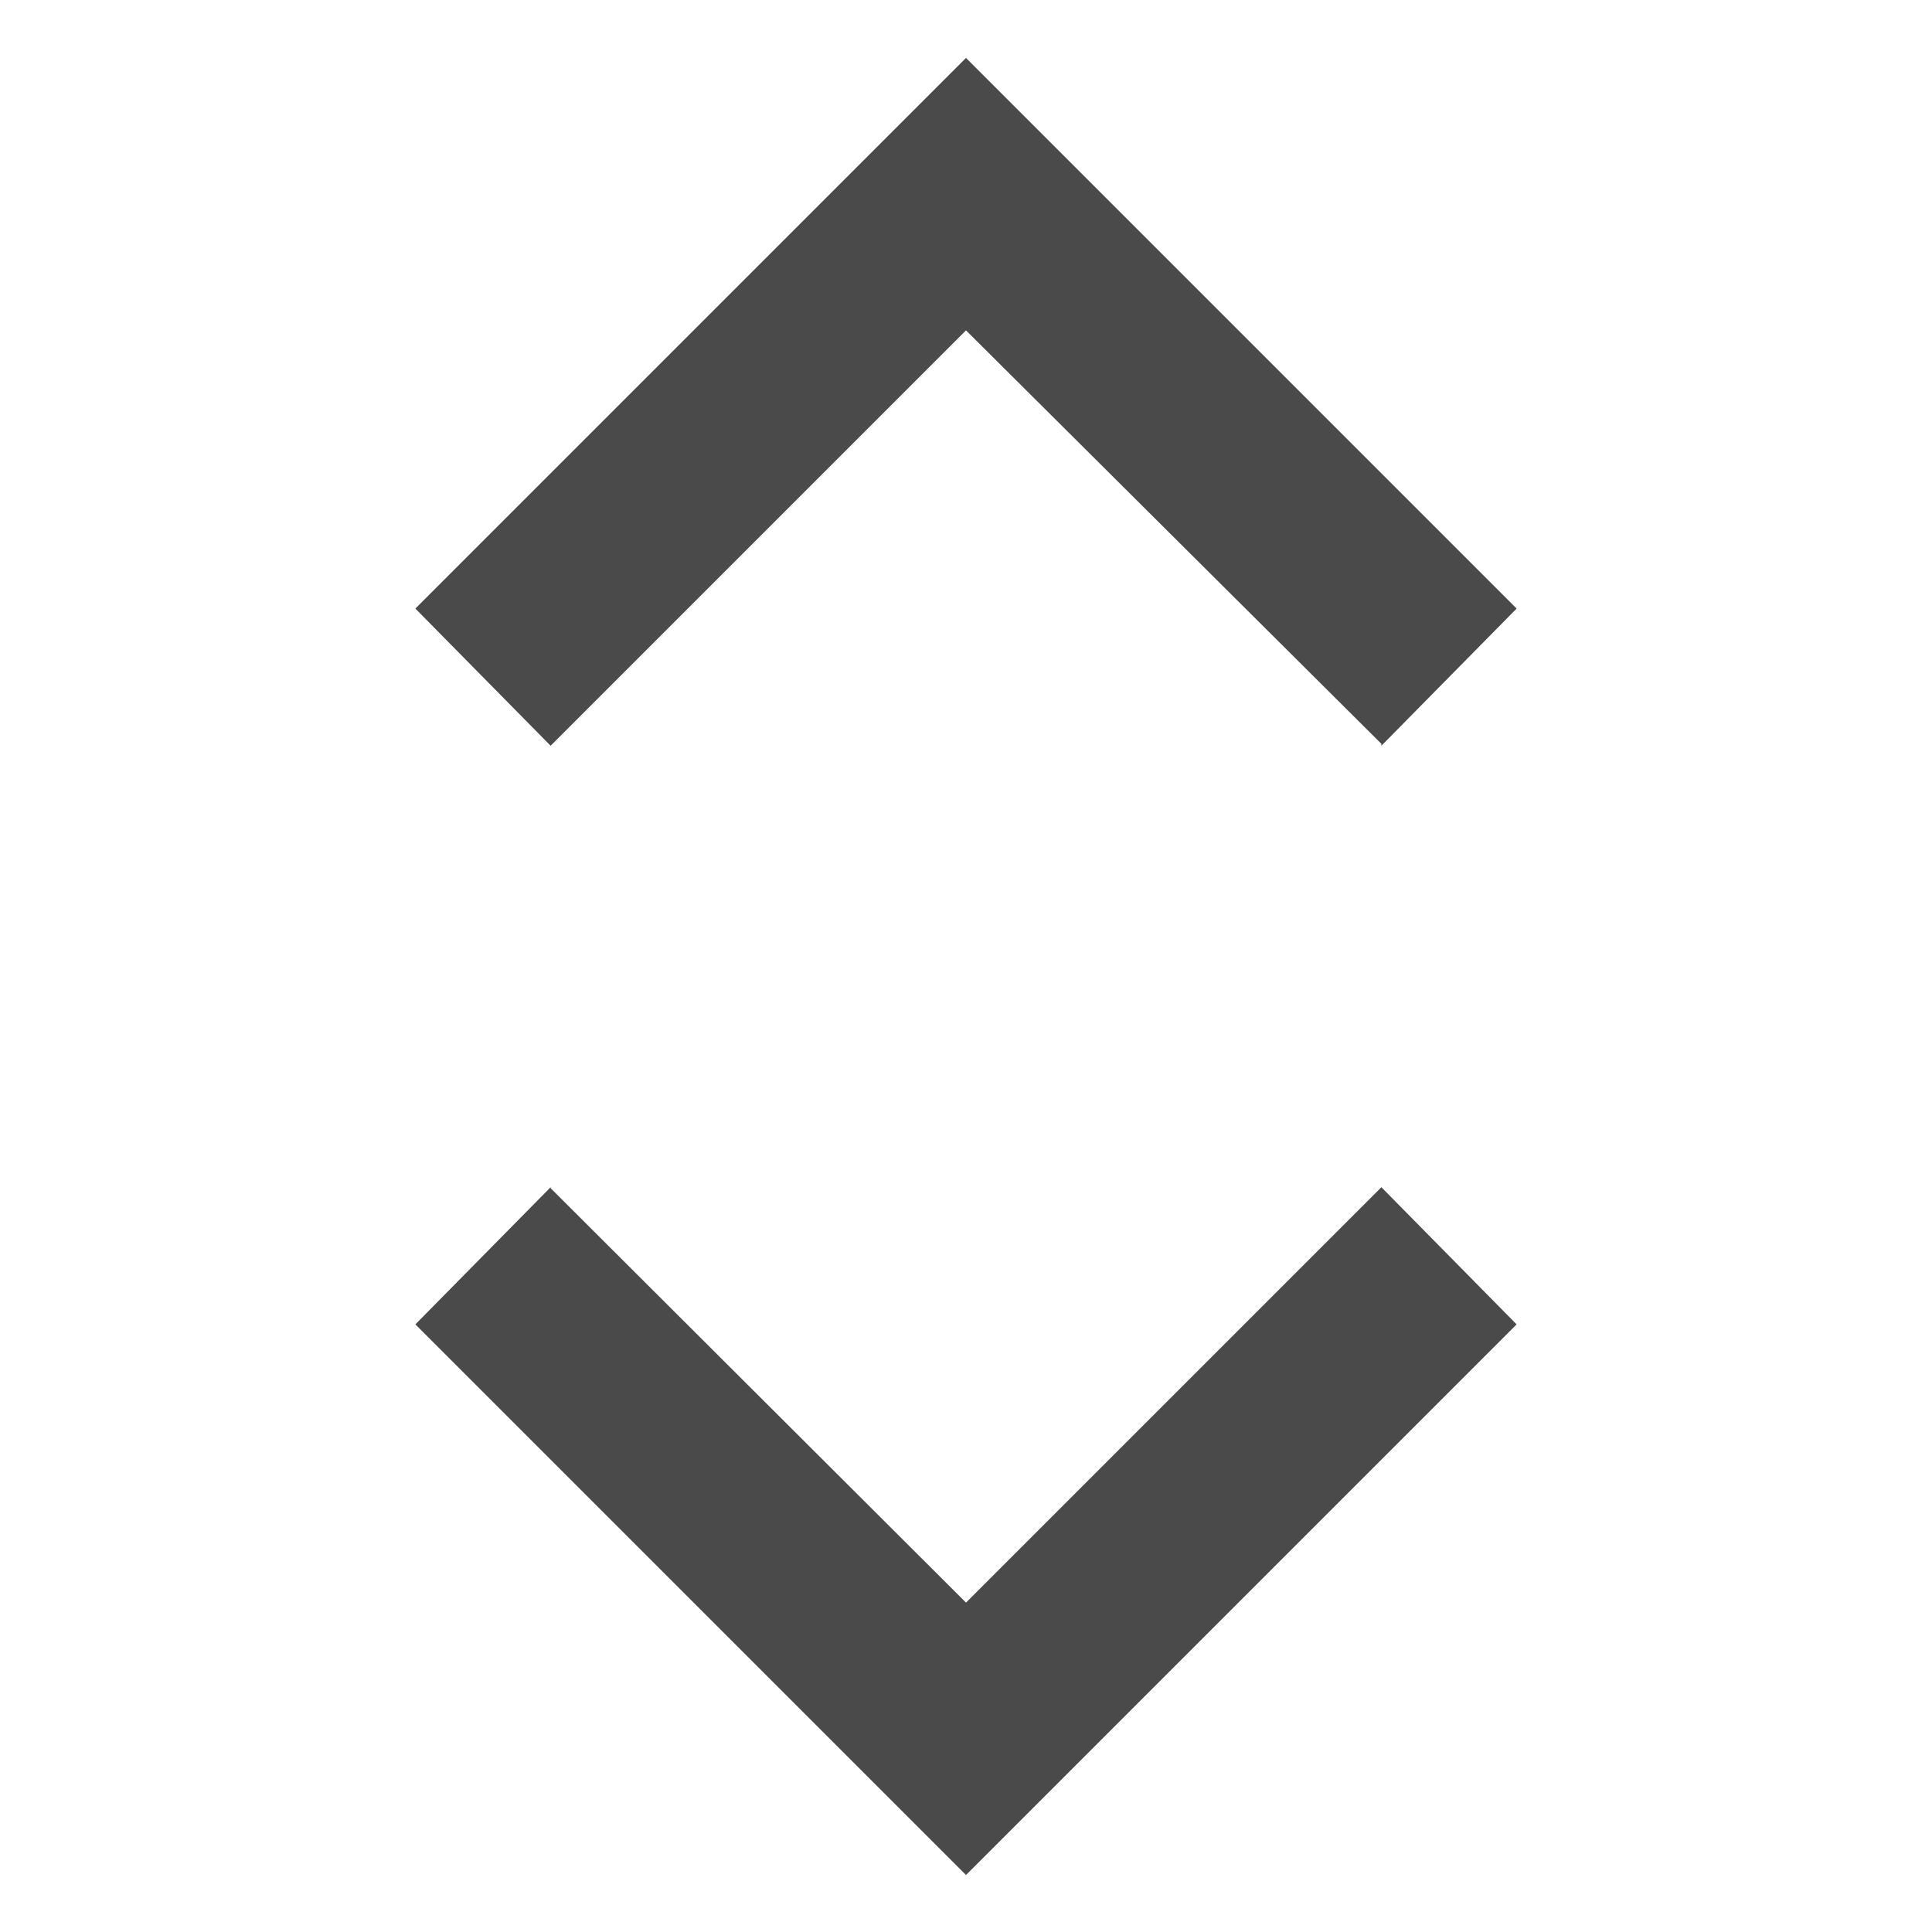
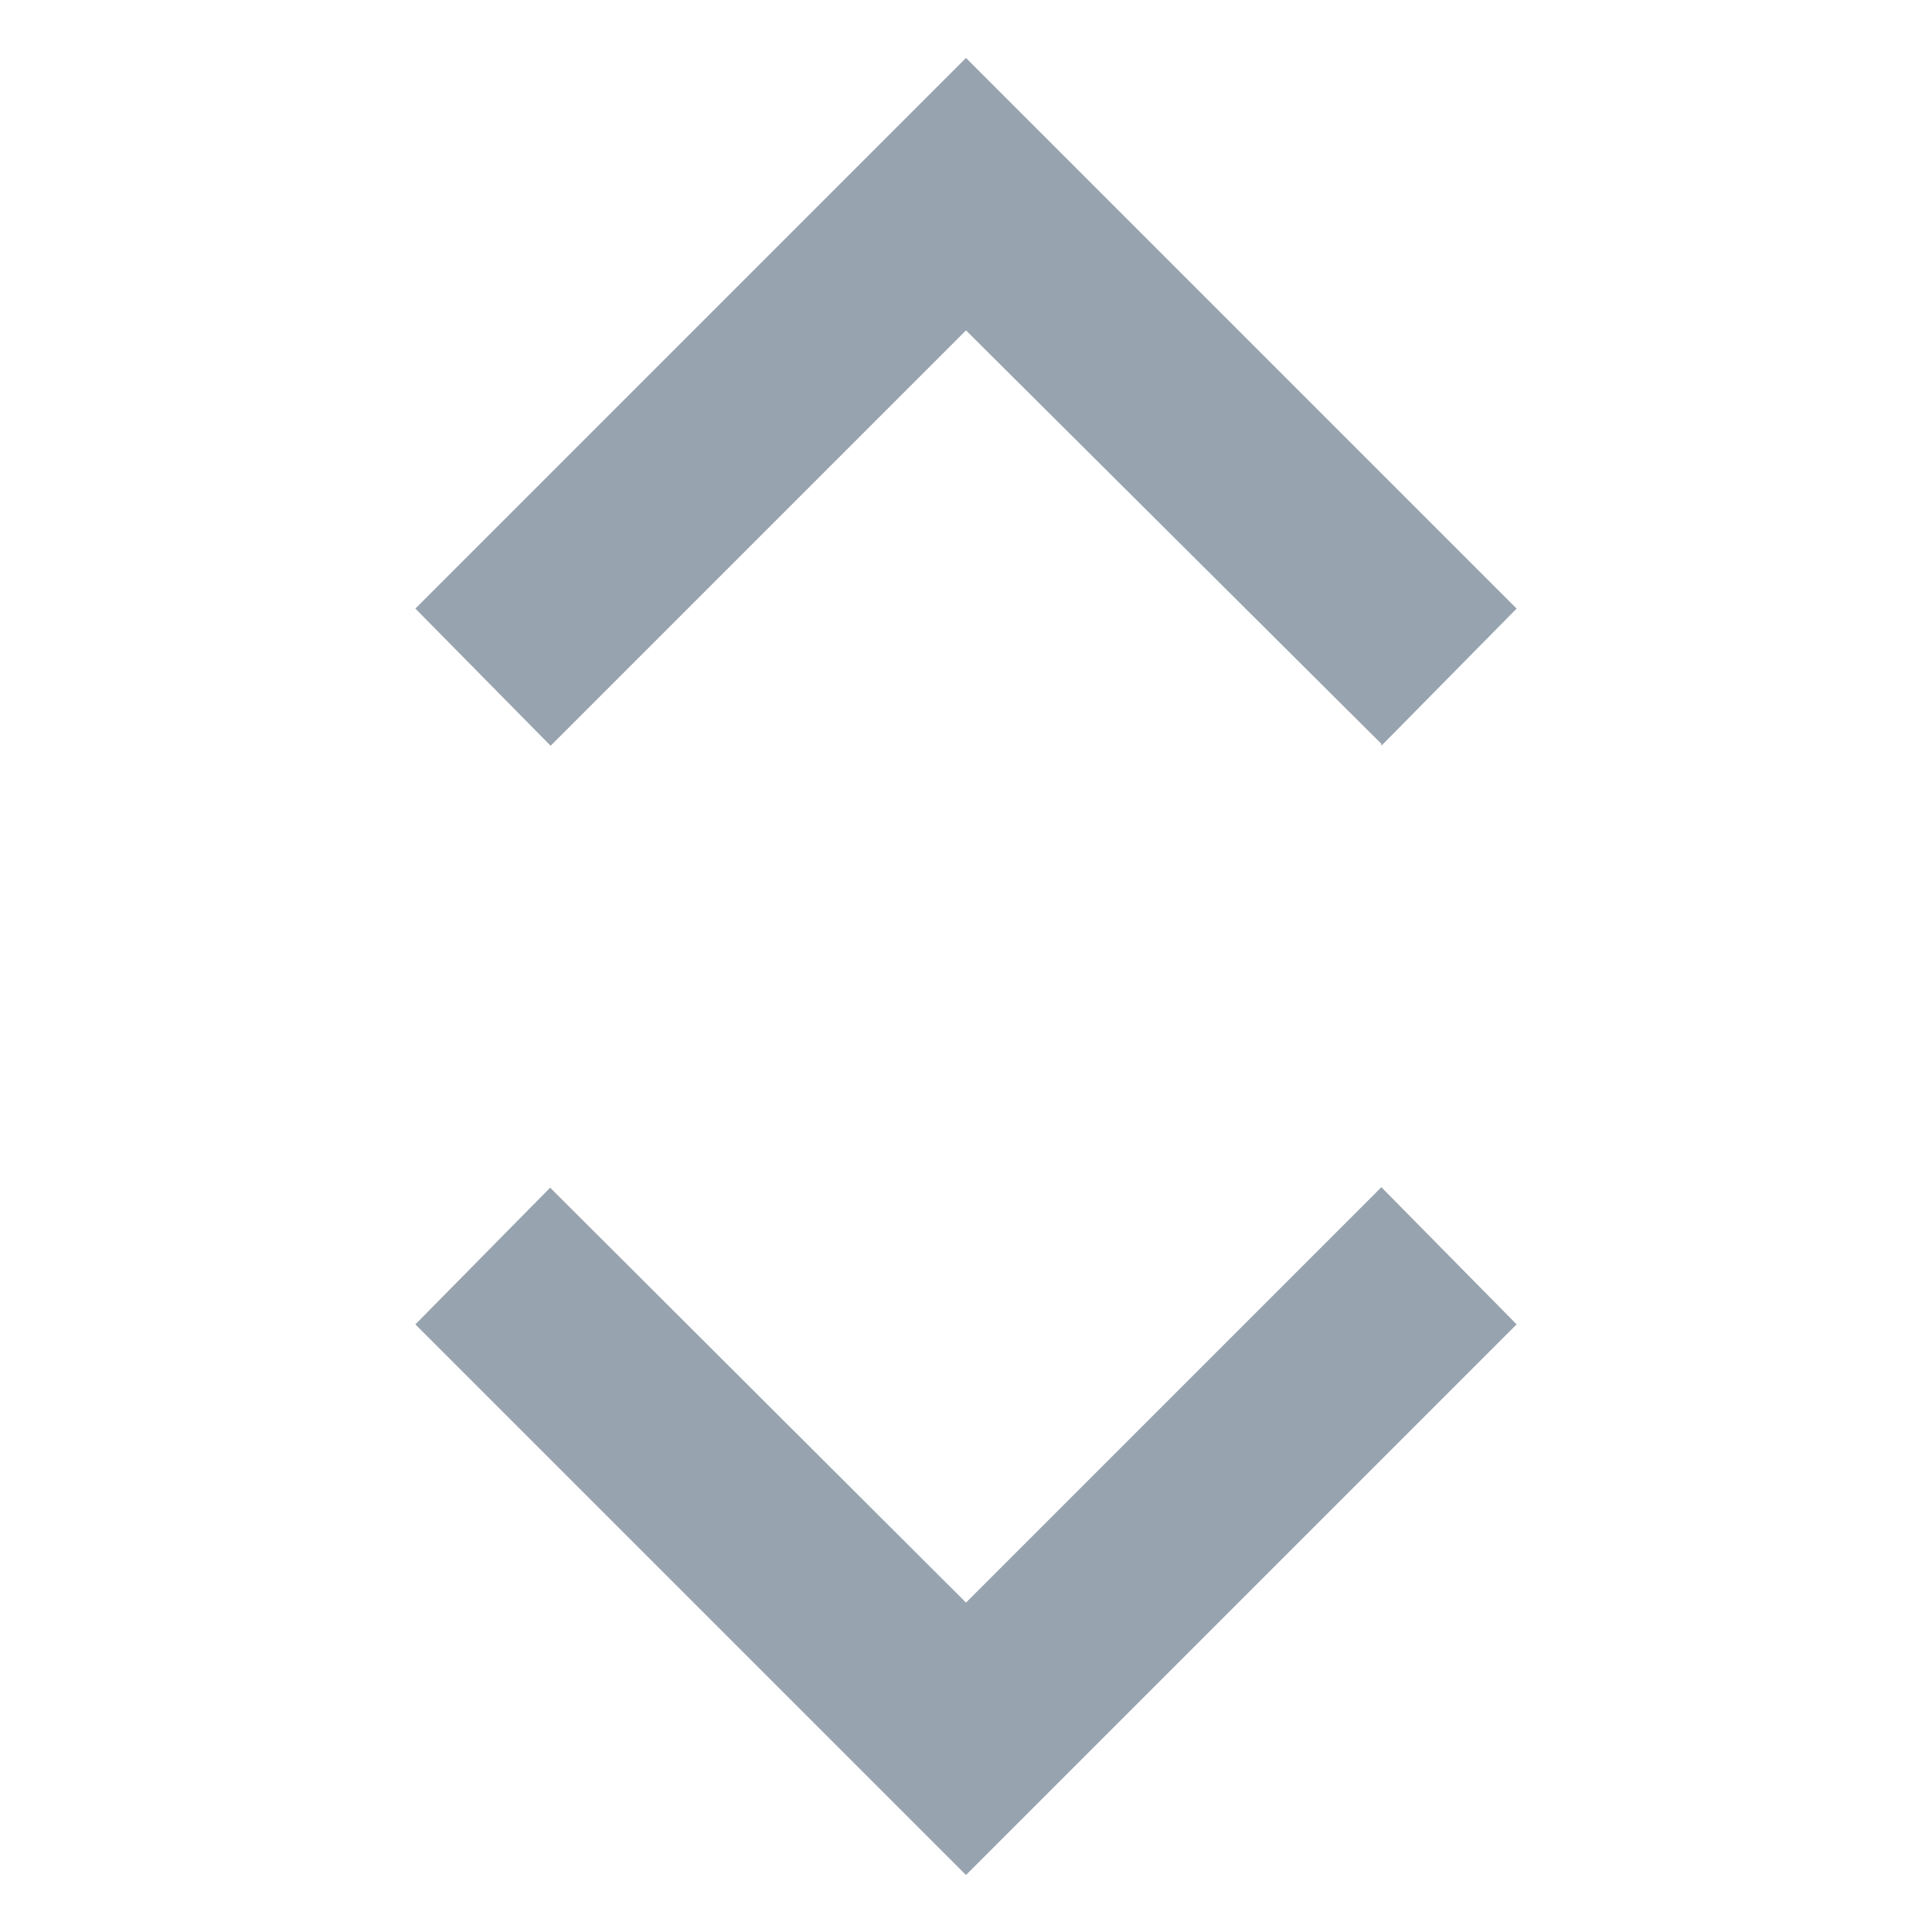
<svg xmlns="http://www.w3.org/2000/svg" width="20" height="20" viewBox="0 0 20 20">
-   <path fill="#4a4a4a" d="M5.7 12.3l4.3 4.29 4.3-4.3 1.4 1.42-5.7 5.7-5.7-5.7 1.4-1.42zm8.6-4.6L10 3.42l-4.3 4.3-1.4-1.42L10 .6l5.7 5.7-1.4 1.42z" />
+   <path fill="#97A3AE" d="M5.7 12.3l4.3 4.29 4.3-4.3 1.4 1.42-5.7 5.7-5.7-5.7 1.4-1.42zm8.6-4.6L10 3.42l-4.3 4.3-1.4-1.42L10 .6l5.7 5.7-1.4 1.42z" />
</svg>
